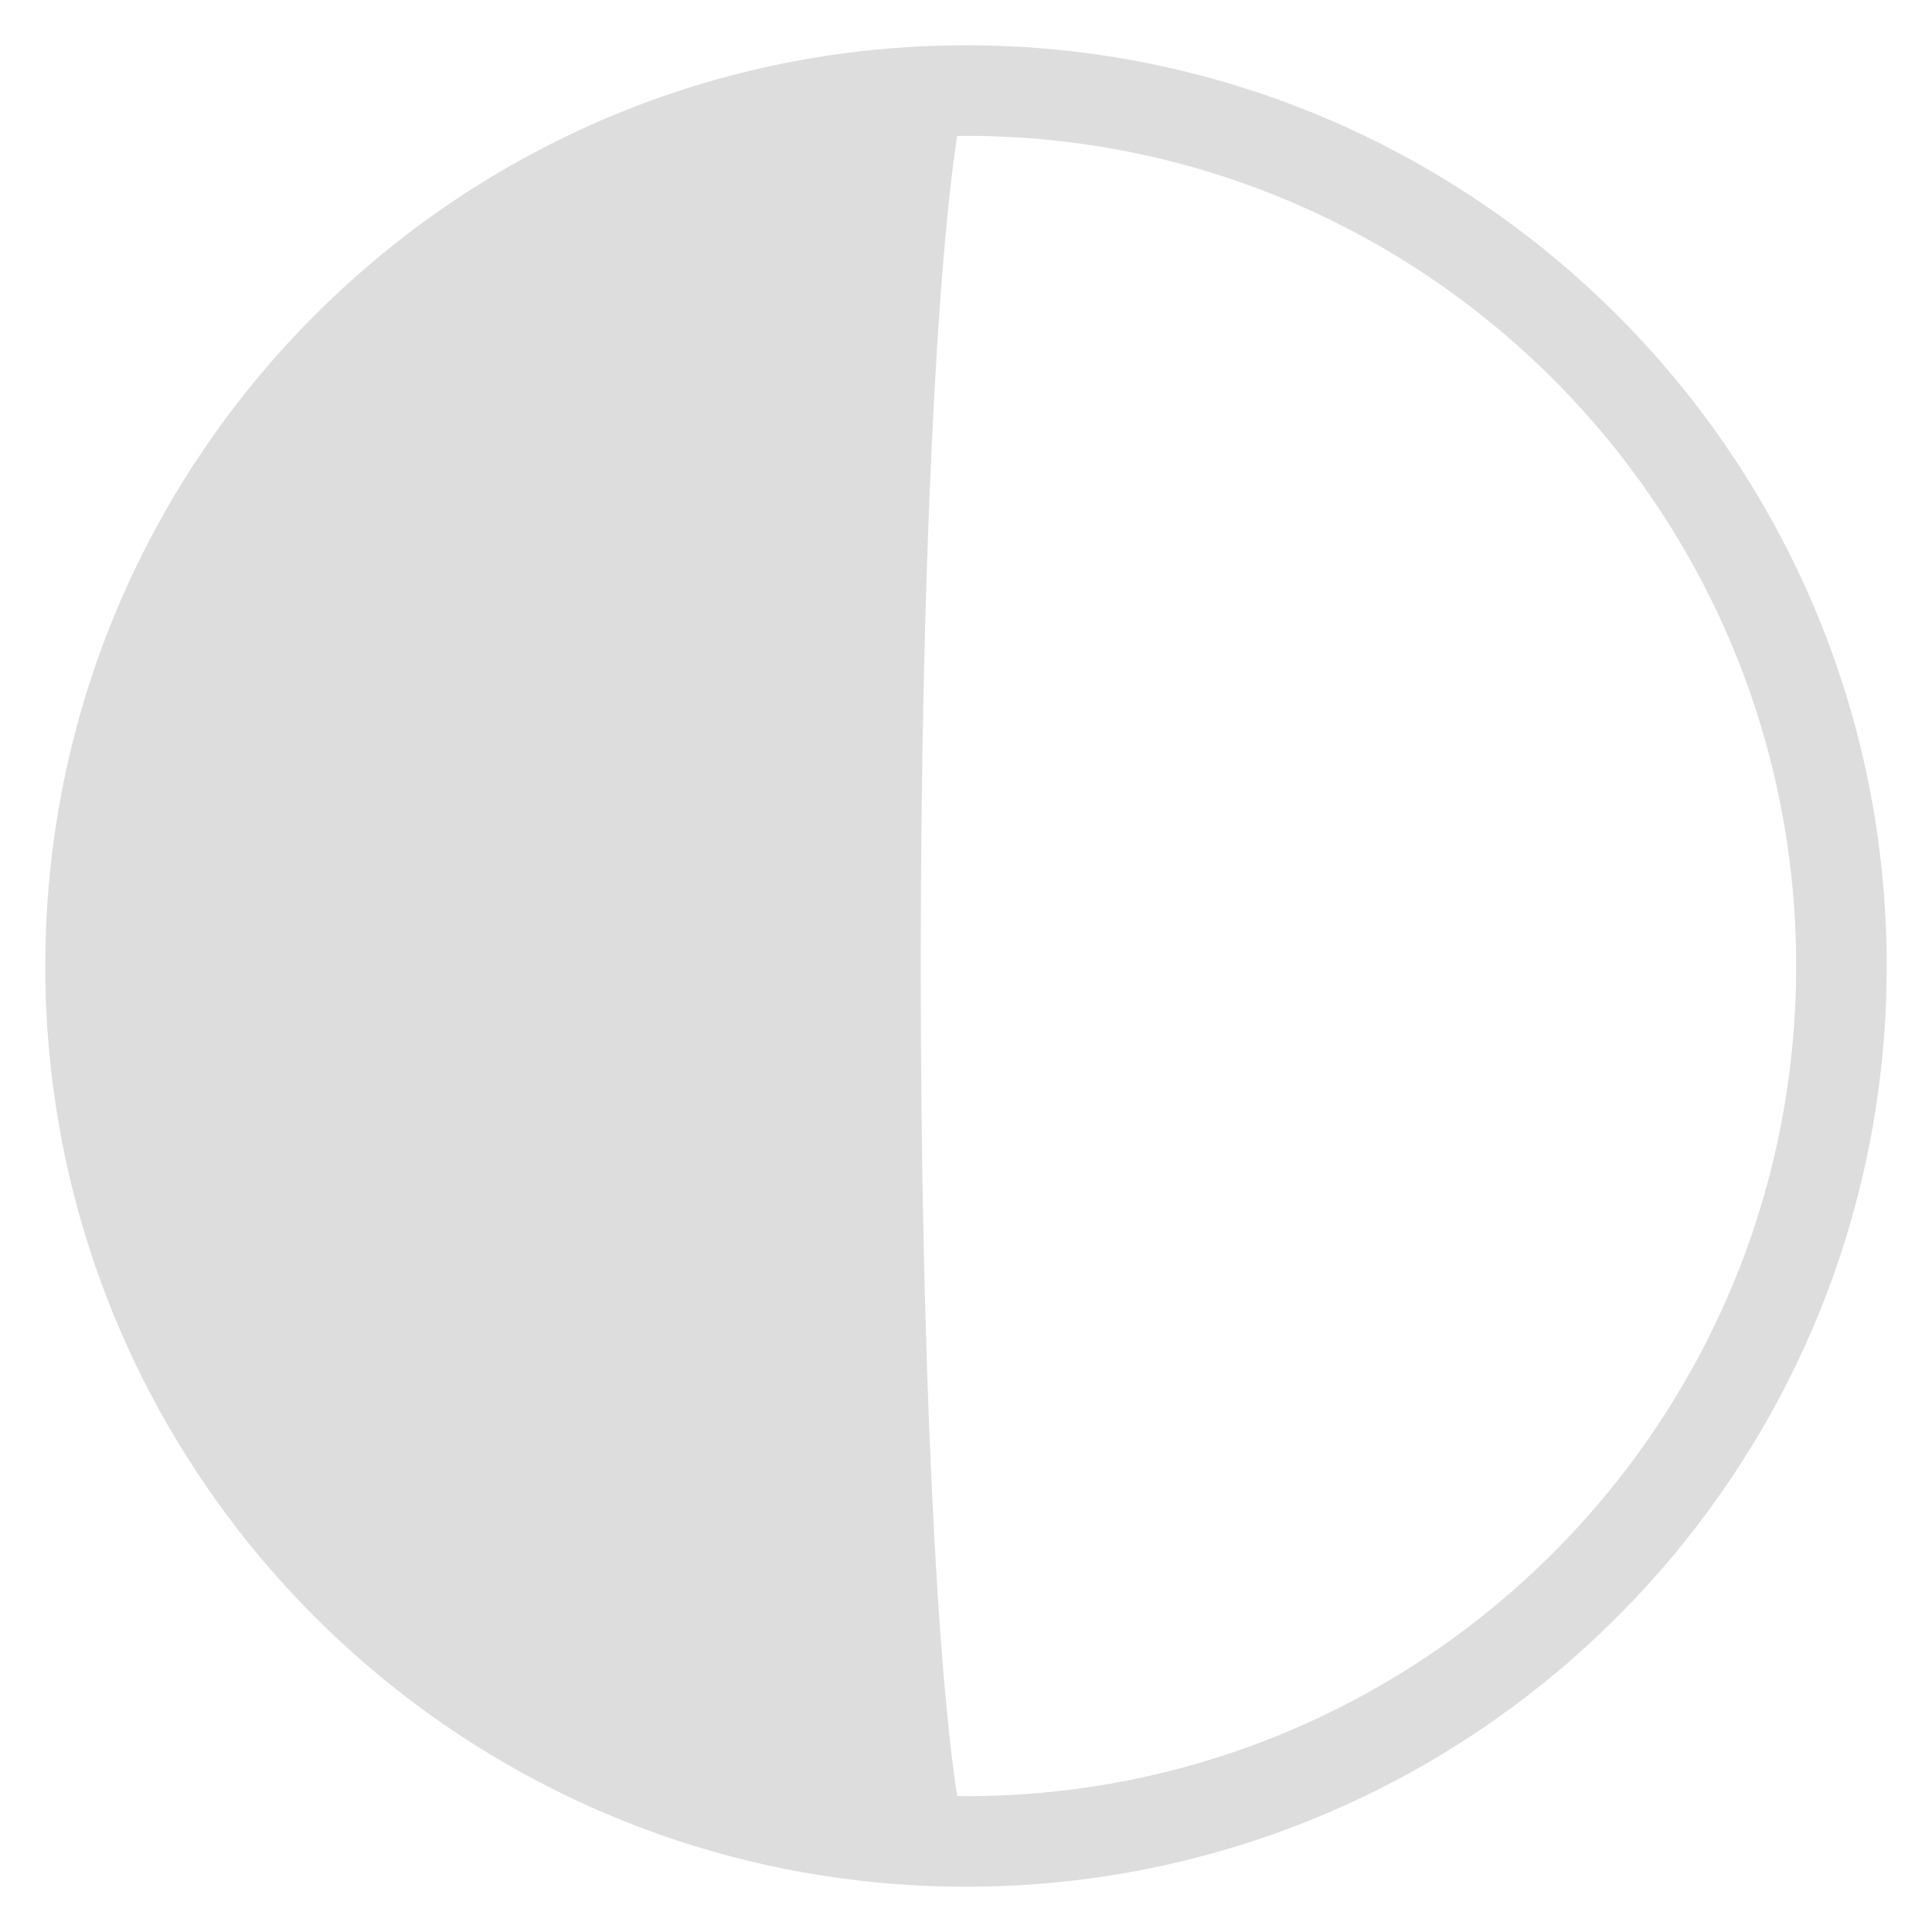
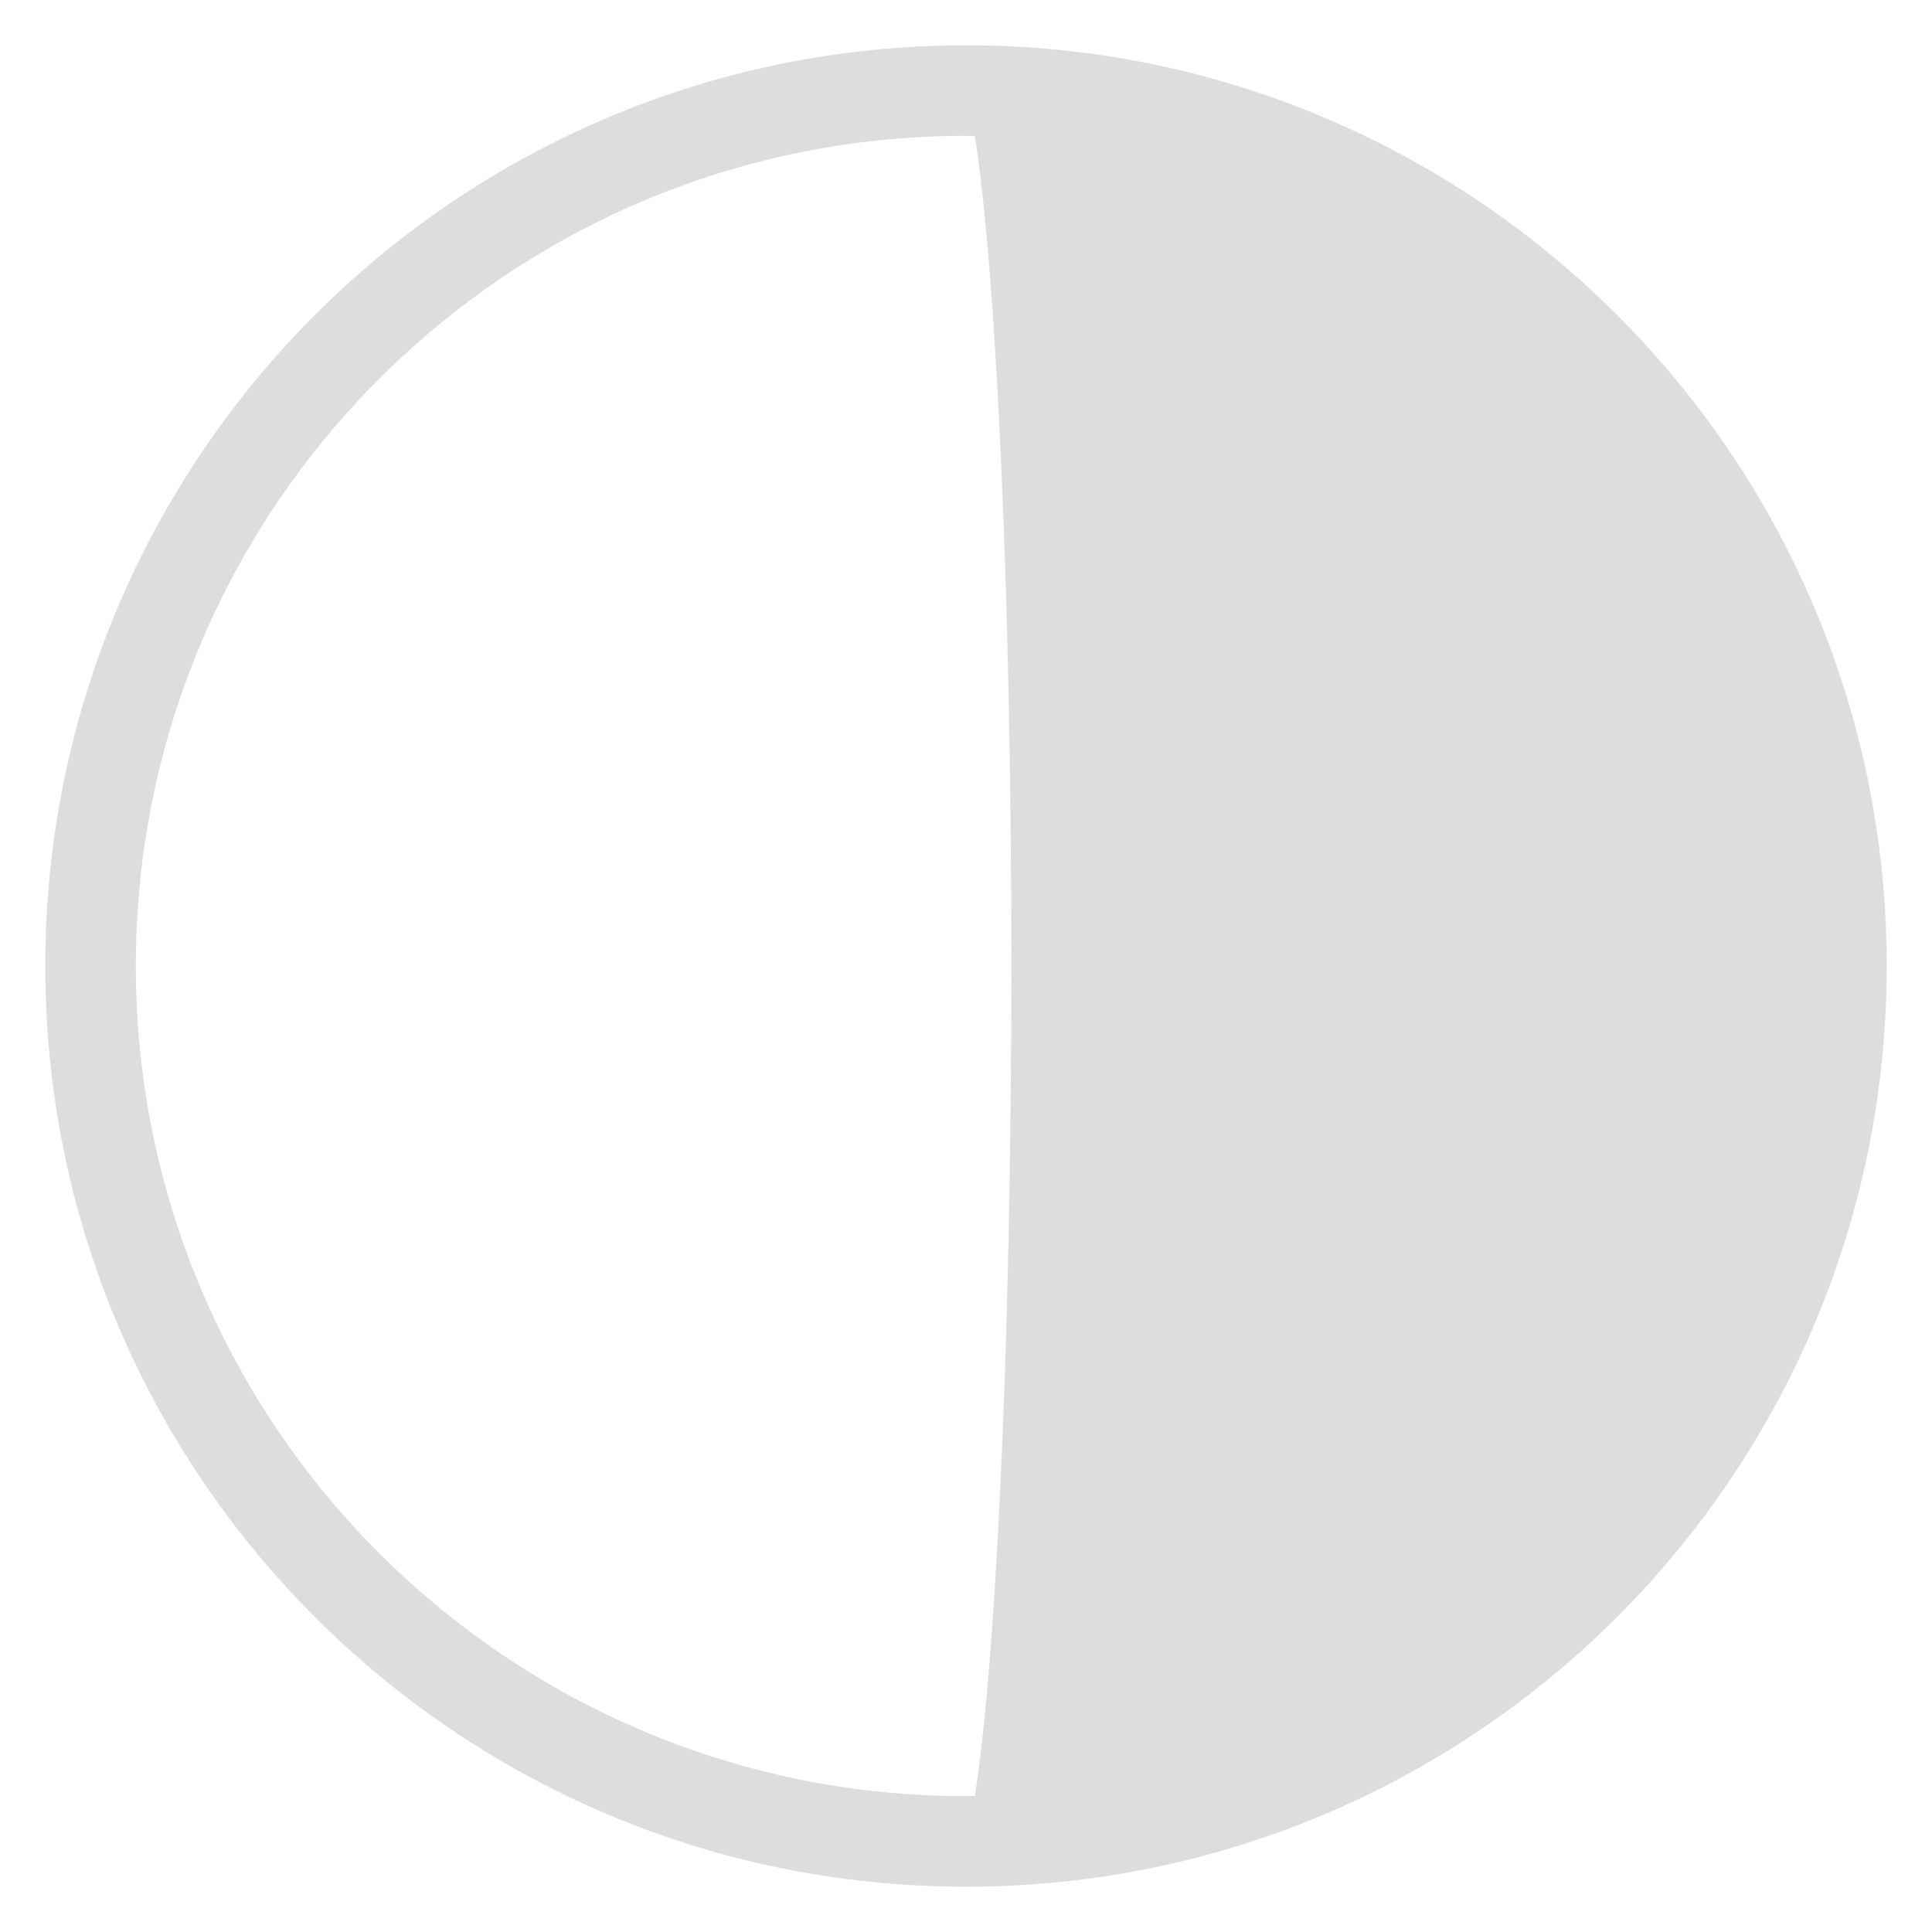
<svg xmlns="http://www.w3.org/2000/svg" width="800px" height="800px" viewBox="0 0 64 64" aria-hidden="true" role="img" class="iconify iconify--emojione-monotone" preserveAspectRatio="xMidYMid meet" fill="#dddddd" stroke="#dddddd">
  <g id="SVGRepo_bgCarrier" stroke-width="0" />
  <g id="SVGRepo_tracerCarrier" stroke-linecap="round" stroke-linejoin="round" />
  <g id="SVGRepo_iconCarrier">
-     <path d="M62 32C62 15.432 48.569 2.001 32.001 2H32C15.432 2 2 15.432 2 32s13.432 30 30 30h.001C48.569 61.999 62 48.568 62 32M32 60c-.241 0-.479-.012-.72-.019c-.748-4.34-1.279-15.228-1.279-27.981s.531-23.641 1.279-27.981c.241-.007.479-.019.72-.019c15.465 0 28 12.536 28 28S47.465 60 32 60" fill="#dddddd" />
+     <path d="M32.002 2h-.004C15.431 2 2 15.432 2 32c0 16.569 13.431 30 29.998 30h.004C48.569 62 62 48.568 62 32C62 15.432 48.569 2 32.002 2M4 32C4 16.537 16.536 4 31.998 4c.244 0 .482.013.725.019c.748 4.341 1.279 15.229 1.279 27.981c0 12.754-.531 23.641-1.279 27.983c-.243.005-.481.017-.725.017C16.536 60 4 47.465 4 32" fill="#dddddd" />
  </g>
</svg>
